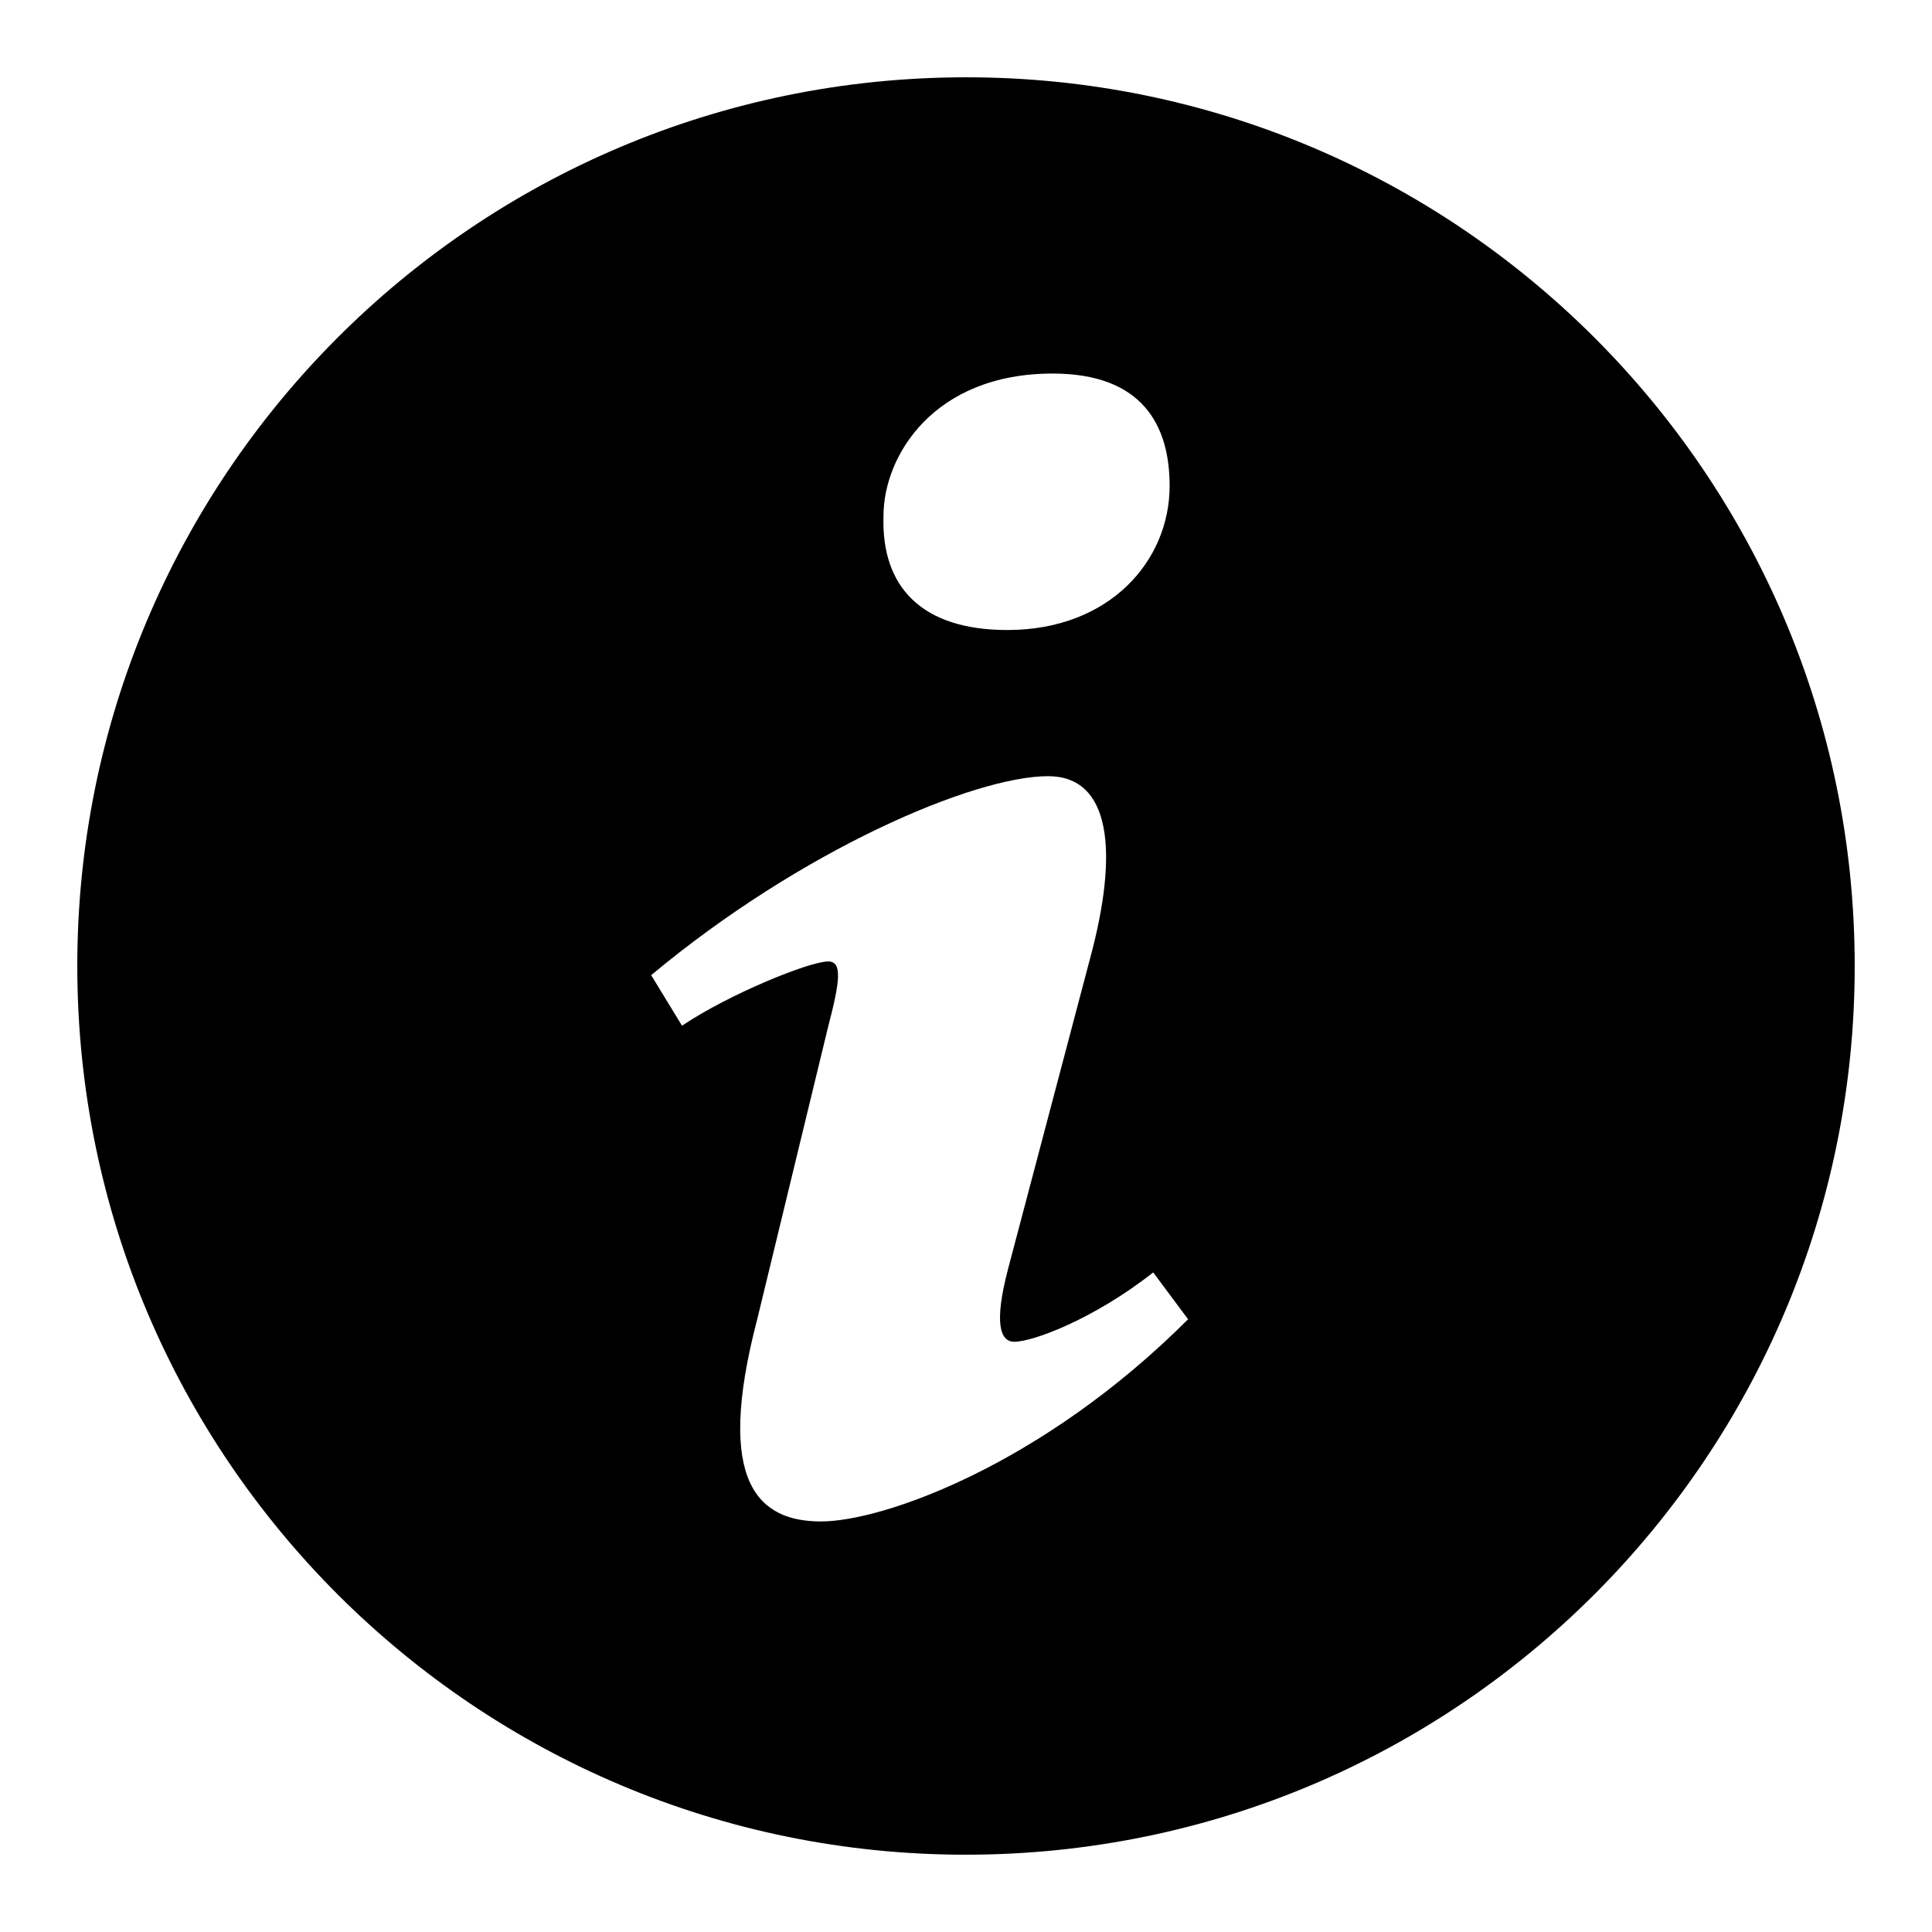
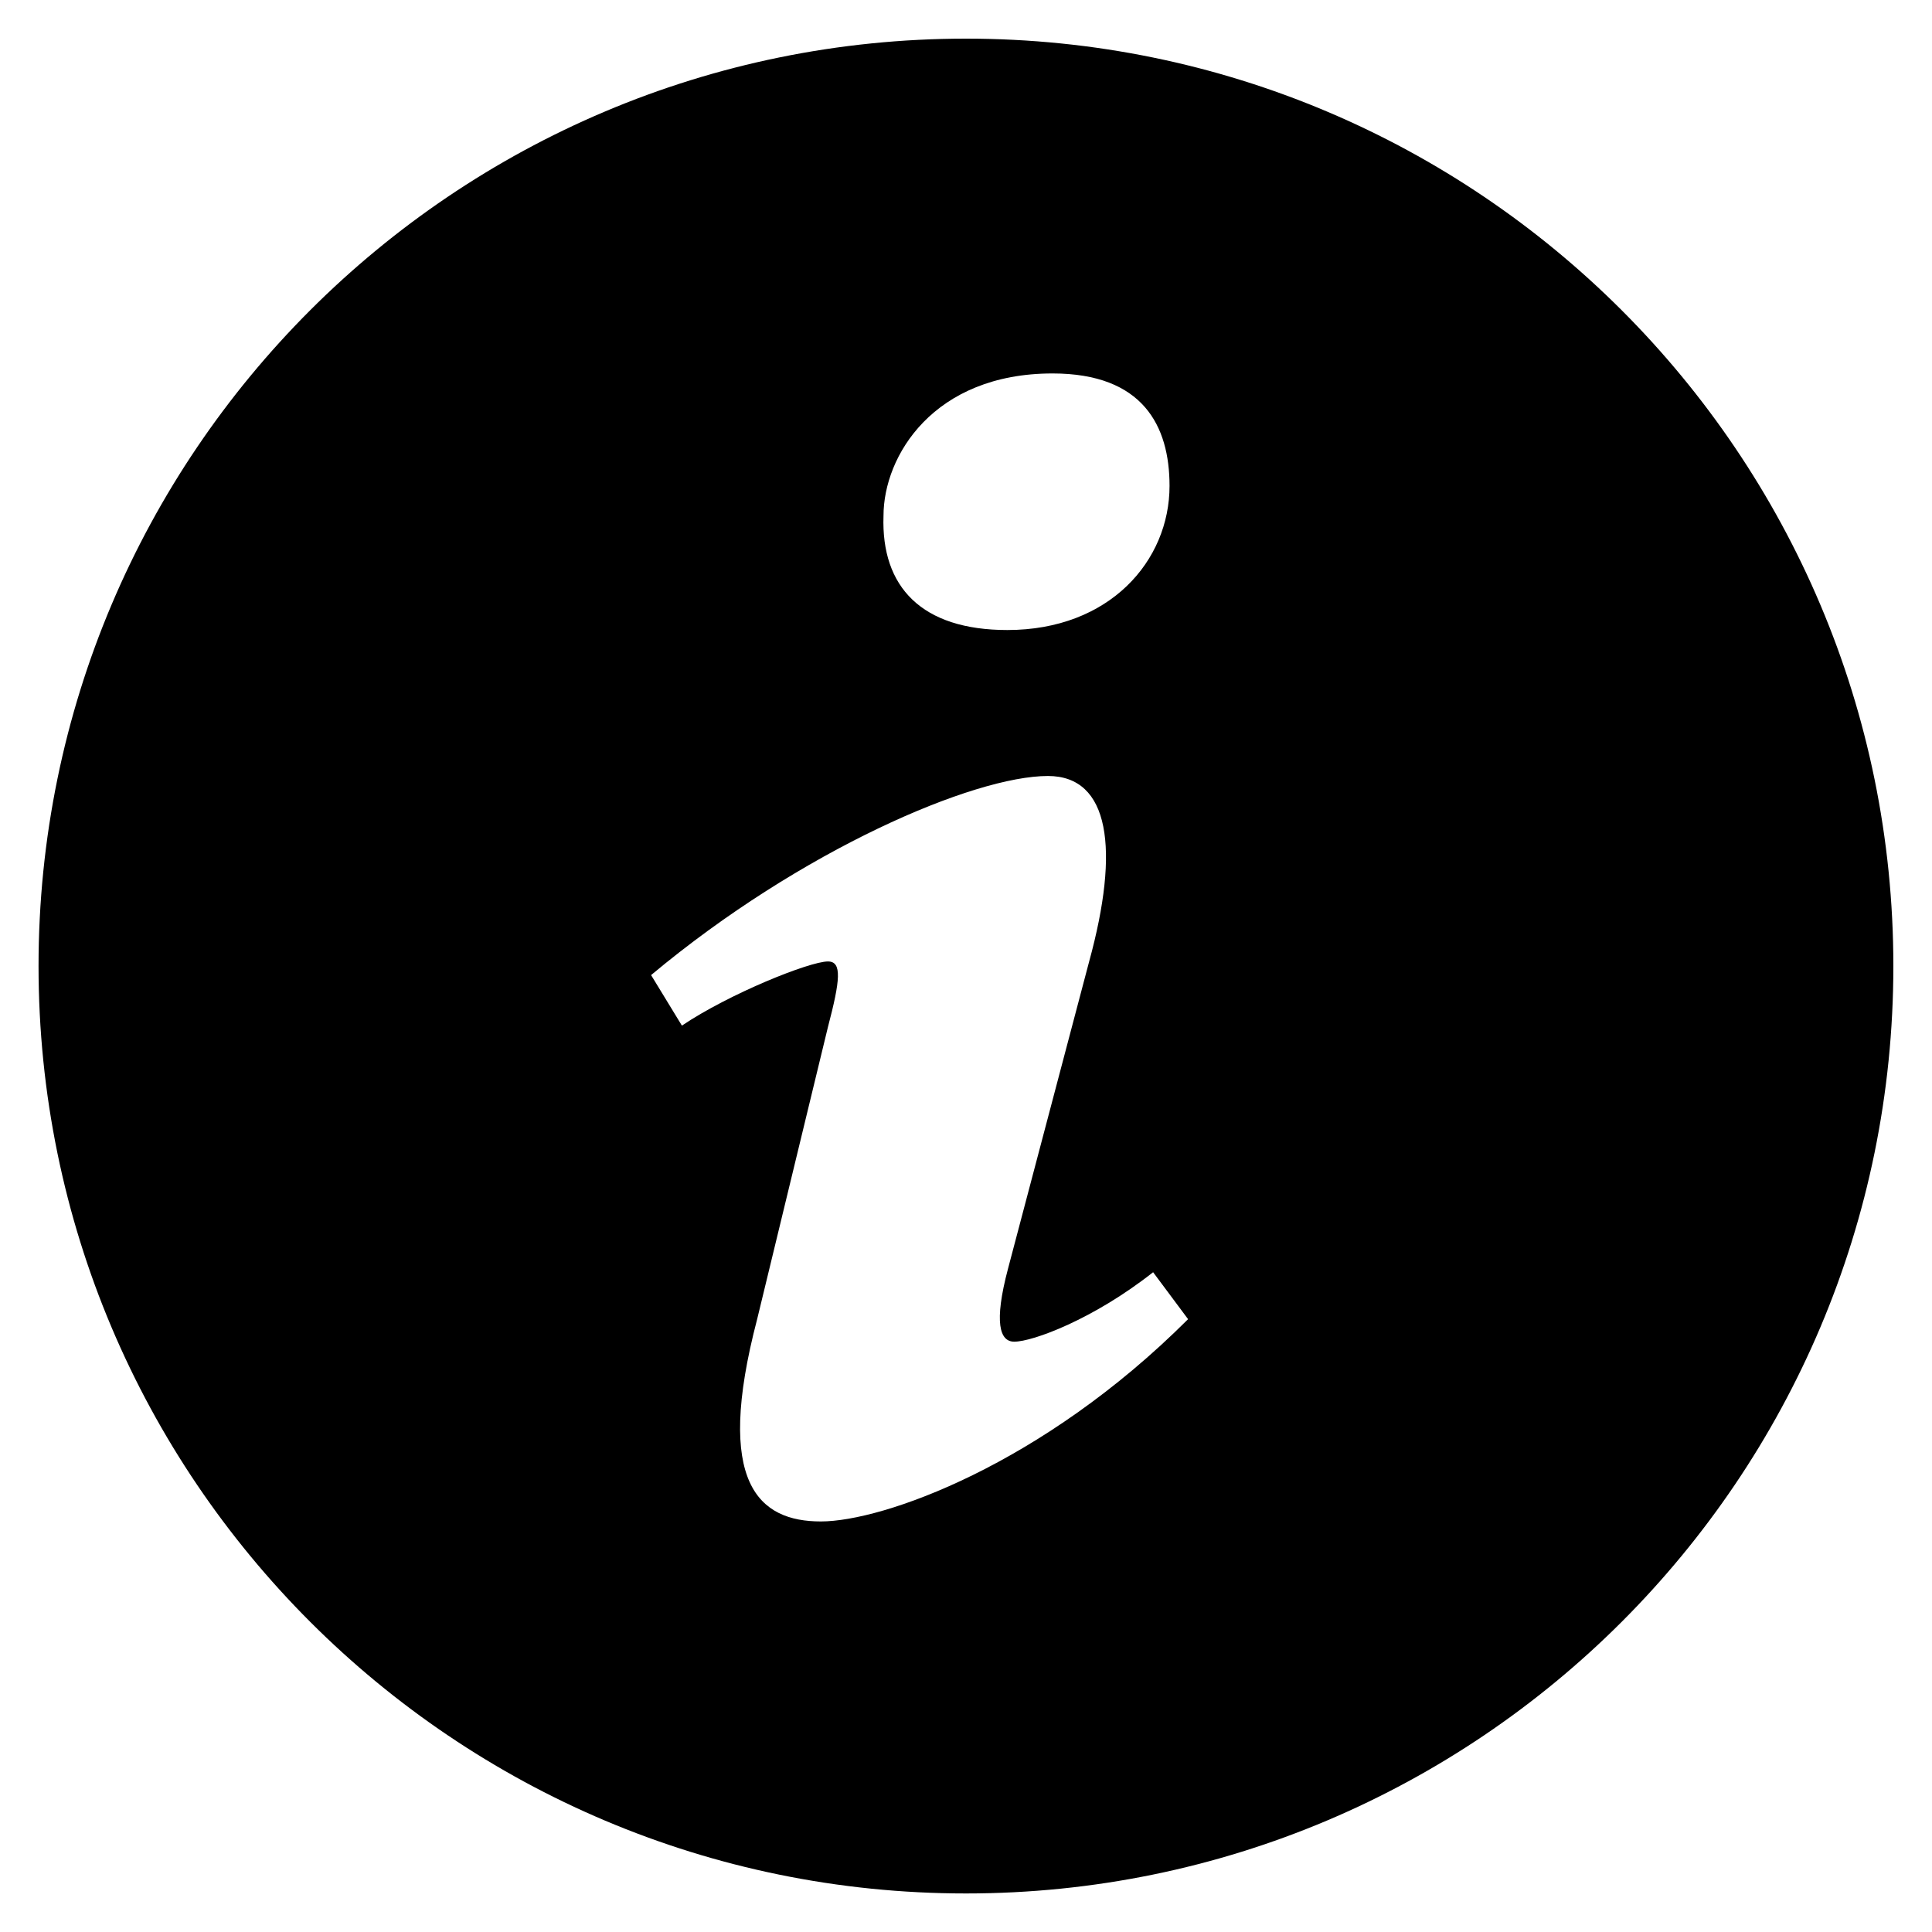
- <svg viewBox="0 0 1024 1024">
-   <path class="path1" d="M505.702 41.011c-260.096 3.482-468.173 217.19-464.691 477.338 3.482 259.994 217.19 468.122 477.286 464.64s468.173-217.19 464.691-477.338c-3.43-260.045-217.19-468.122-477.286-464.64zM557.926 197.99c47.872 0 62.003 27.75 62.003 59.546 0 39.68-31.795 76.39-86.016 76.39-45.363 0-66.918-22.835-65.638-60.518 0-31.795 26.624-75.418 89.651-75.418zM435.149 806.4c-32.717 0-56.678-19.866-33.792-107.213l37.53-154.829c6.502-24.832 7.578-34.765 0-34.765-9.779 0-52.275 17.152-77.414 34.048l-16.333-26.778c79.616-66.458 171.162-105.472 210.381-105.472 32.717 0 38.144 38.707 21.811 98.253l-43.008 162.816c-7.578 28.774-4.301 38.707 3.277 38.707 9.779 0 41.984-11.878 73.626-36.762l18.483 24.832c-77.363 77.363-161.792 107.162-194.56 107.162z" />
+ <svg xmlns="http://www.w3.org/2000/svg" version="1.1" width="1024" height="1024" viewBox="0 0 1024 1024">
+   <path d="M512 20.48c-271.514 0-491.571 220.058-491.571 491.52 0 271.514 220.058 491.571 491.571 491.571 271.411 0 491.52-220.058 491.52-491.571 0-271.462-220.109-491.52-491.52-491.52zM557.875 197.939c47.923 0 62.003 27.802 62.003 59.597 0 39.68-31.744 76.39-85.965 76.39-45.363 0-66.97-22.784-65.638-60.518 0-31.795 26.573-75.469 89.6-75.469zM435.098 806.4c-32.768 0-56.678-19.917-33.792-107.213l37.53-154.88c6.502-24.781 7.578-34.714 0-34.714-9.779 0-52.326 17.101-77.414 33.997l-16.333-26.778c79.616-66.509 171.162-105.523 210.33-105.523 32.768 0 38.195 38.707 21.862 98.304l-43.008 162.816c-7.629 28.774-4.352 38.707 3.277 38.707 9.83 0 41.984-11.878 73.626-36.813l18.534 24.883c-77.466 77.414-161.894 107.213-194.611 107.213z" />
</svg>
